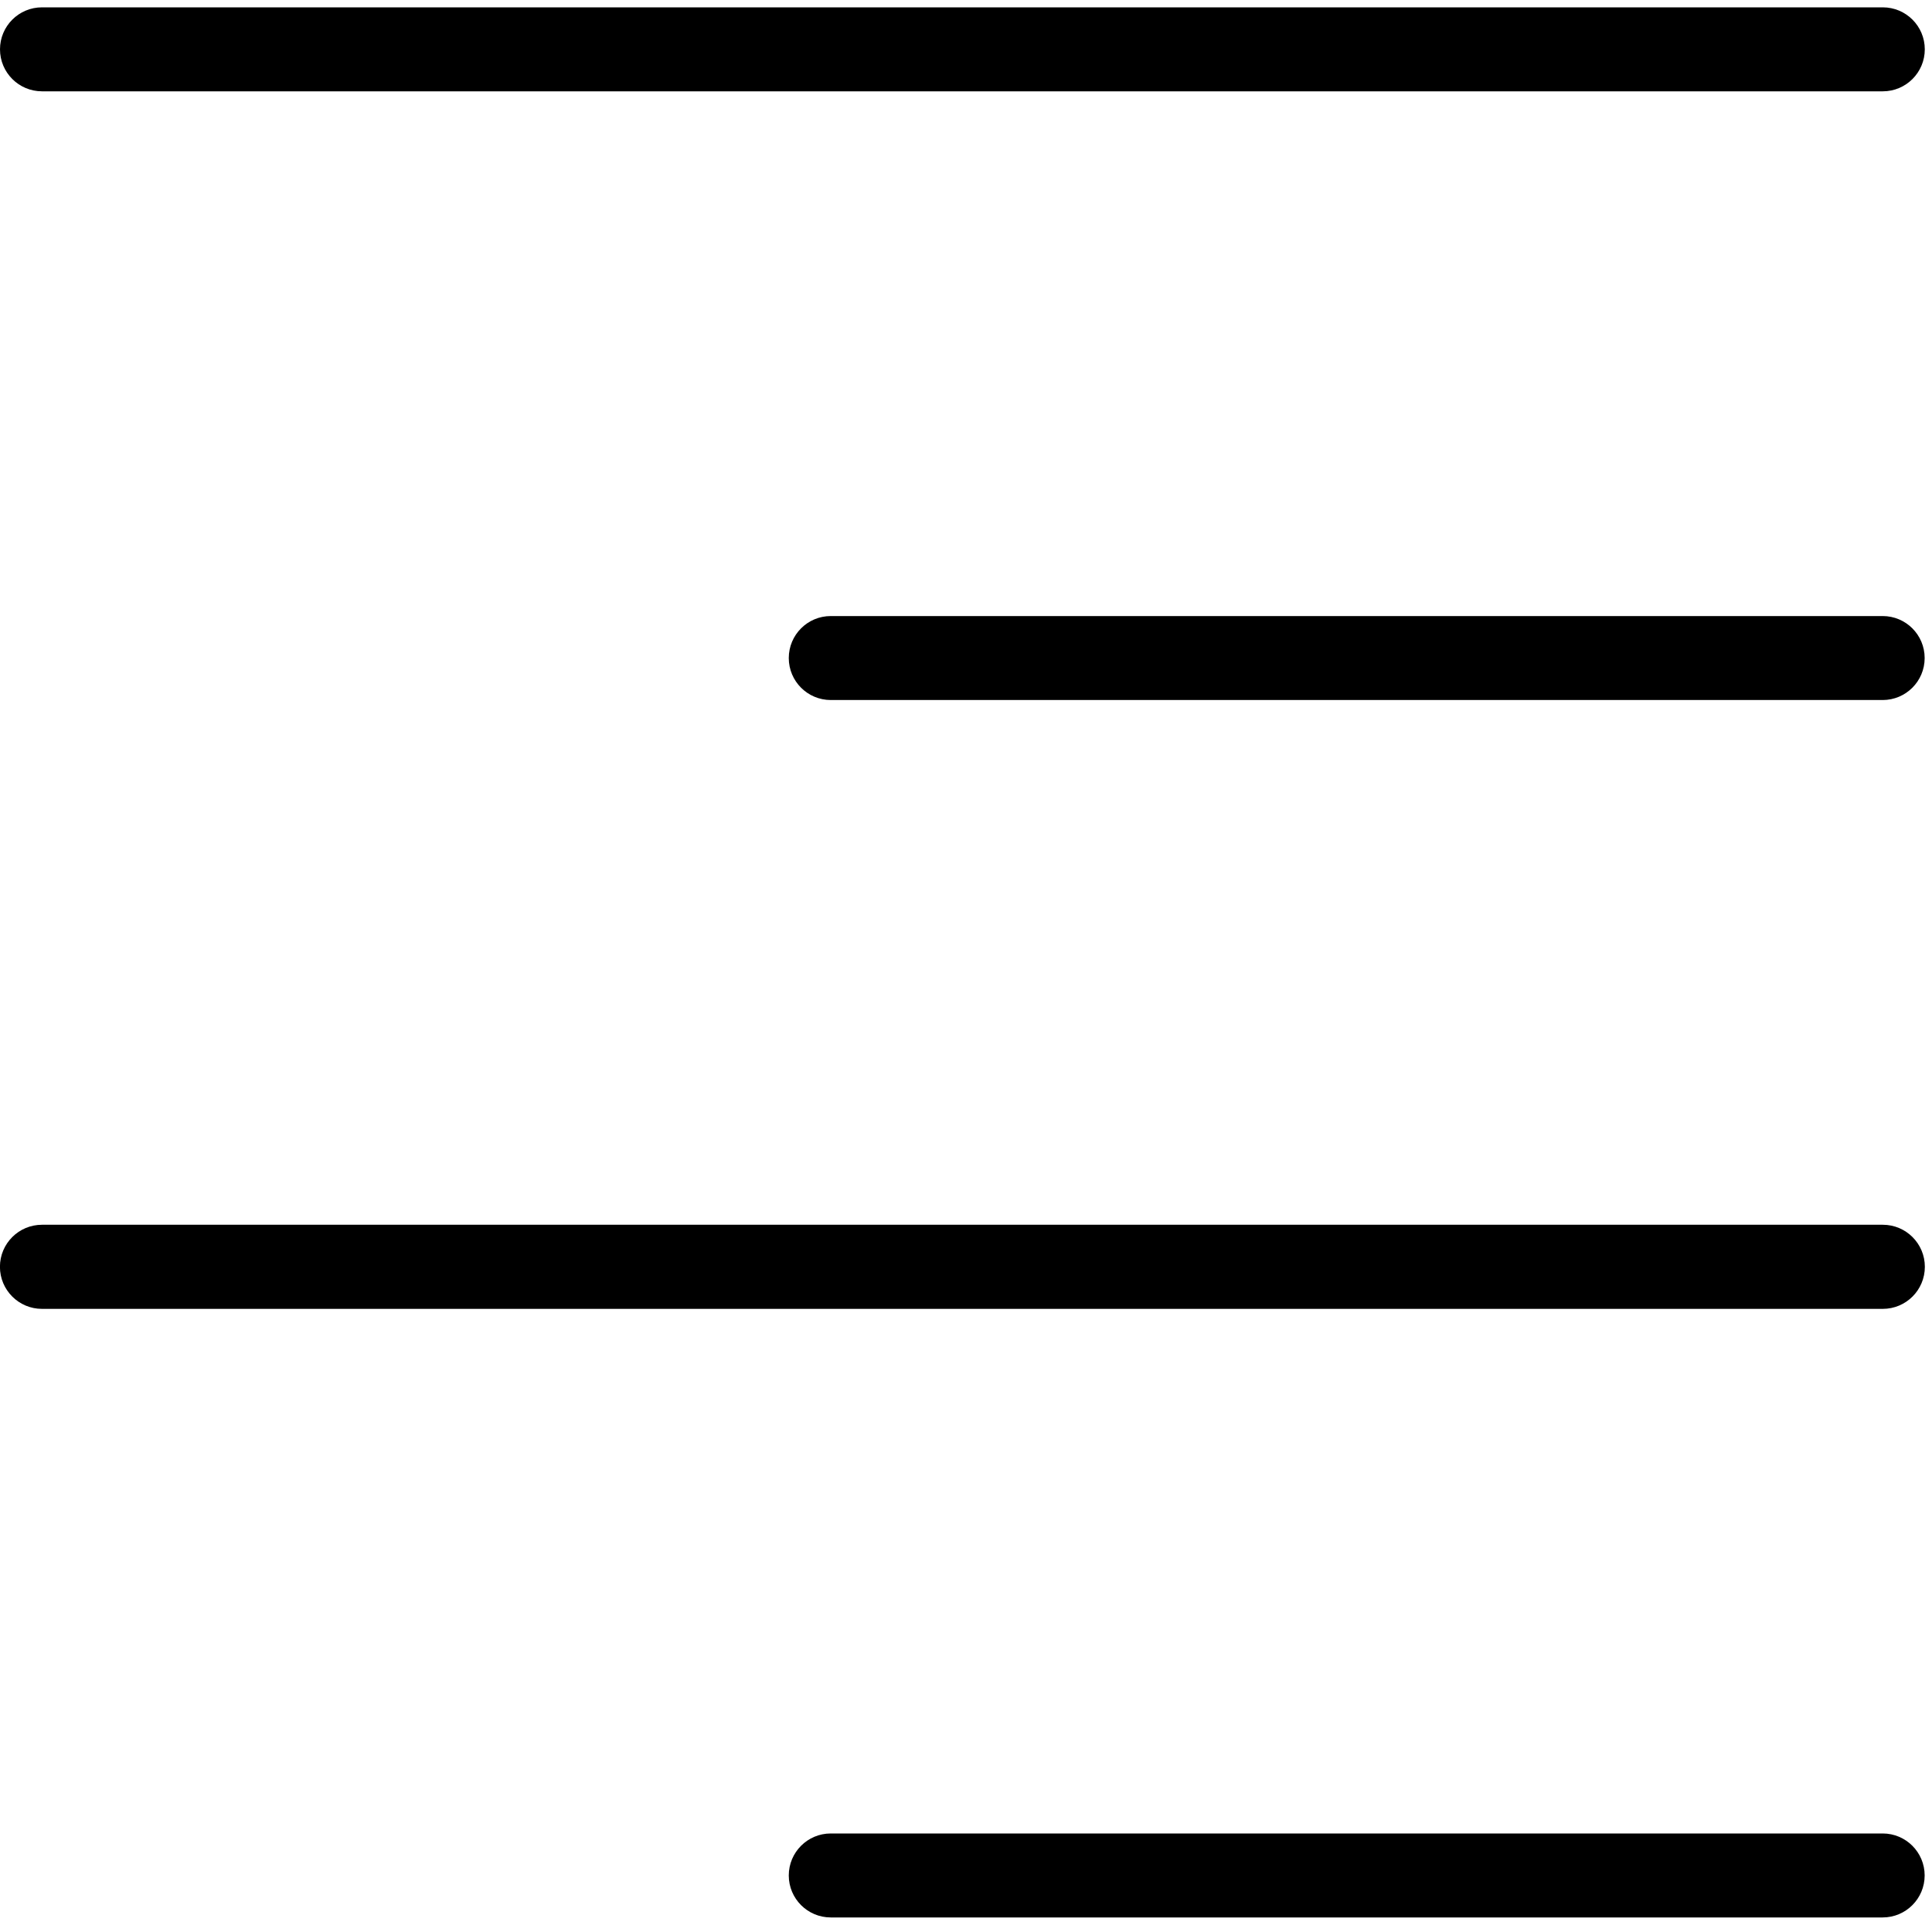
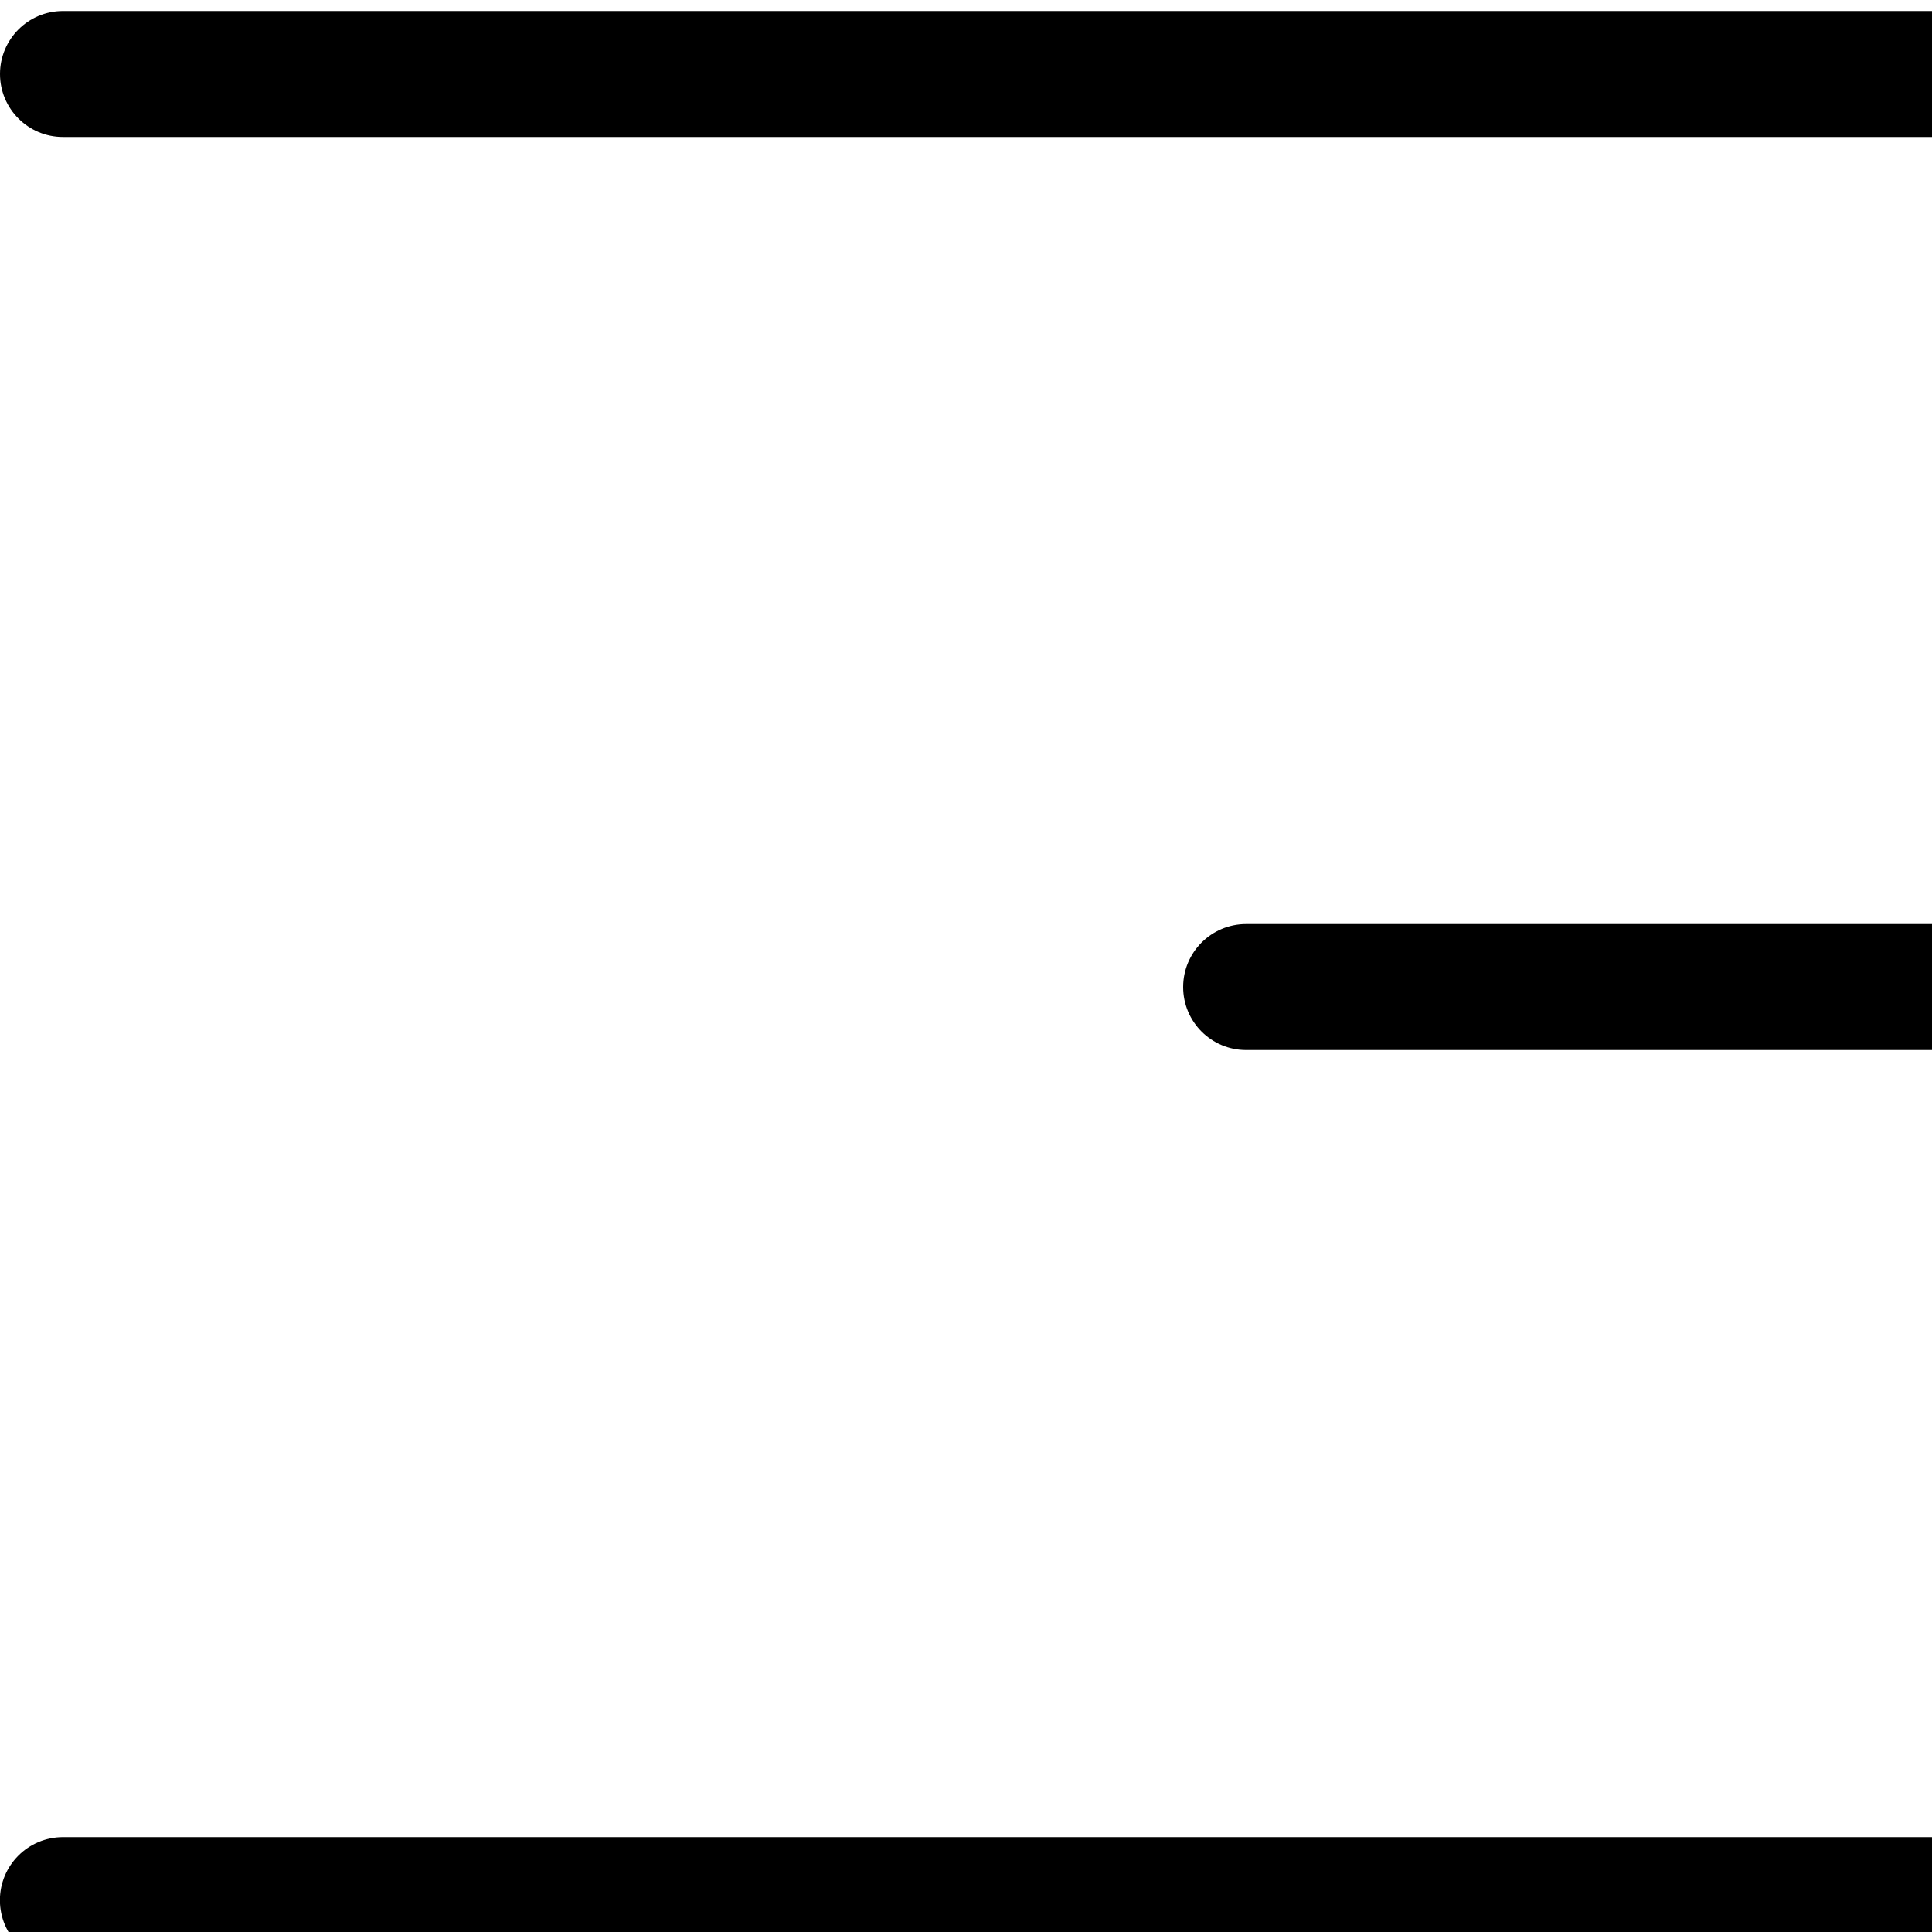
- <svg xmlns="http://www.w3.org/2000/svg" width="15" height="15">
+ <svg xmlns="http://www.w3.org/2000/svg" width="10" height="10">
  <g fill="#000" fill-rule="evenodd">
    <path d="M14.618 14.887H6.45a.326.326 0 0 1 0-.652h8.167a.326.326 0 0 1 0 .652zM14.618 10.162H.326a.326.326 0 0 1 0-.653h14.292a.326.326 0 0 1 0 .653zM14.618 5.435H6.45a.326.326 0 0 1 0-.652h8.167a.326.326 0 0 1 0 .652zM14.618.709H.326a.326.326 0 0 1 0-.652h14.292a.326.326 0 0 1 0 .652z" />
  </g>
</svg>
